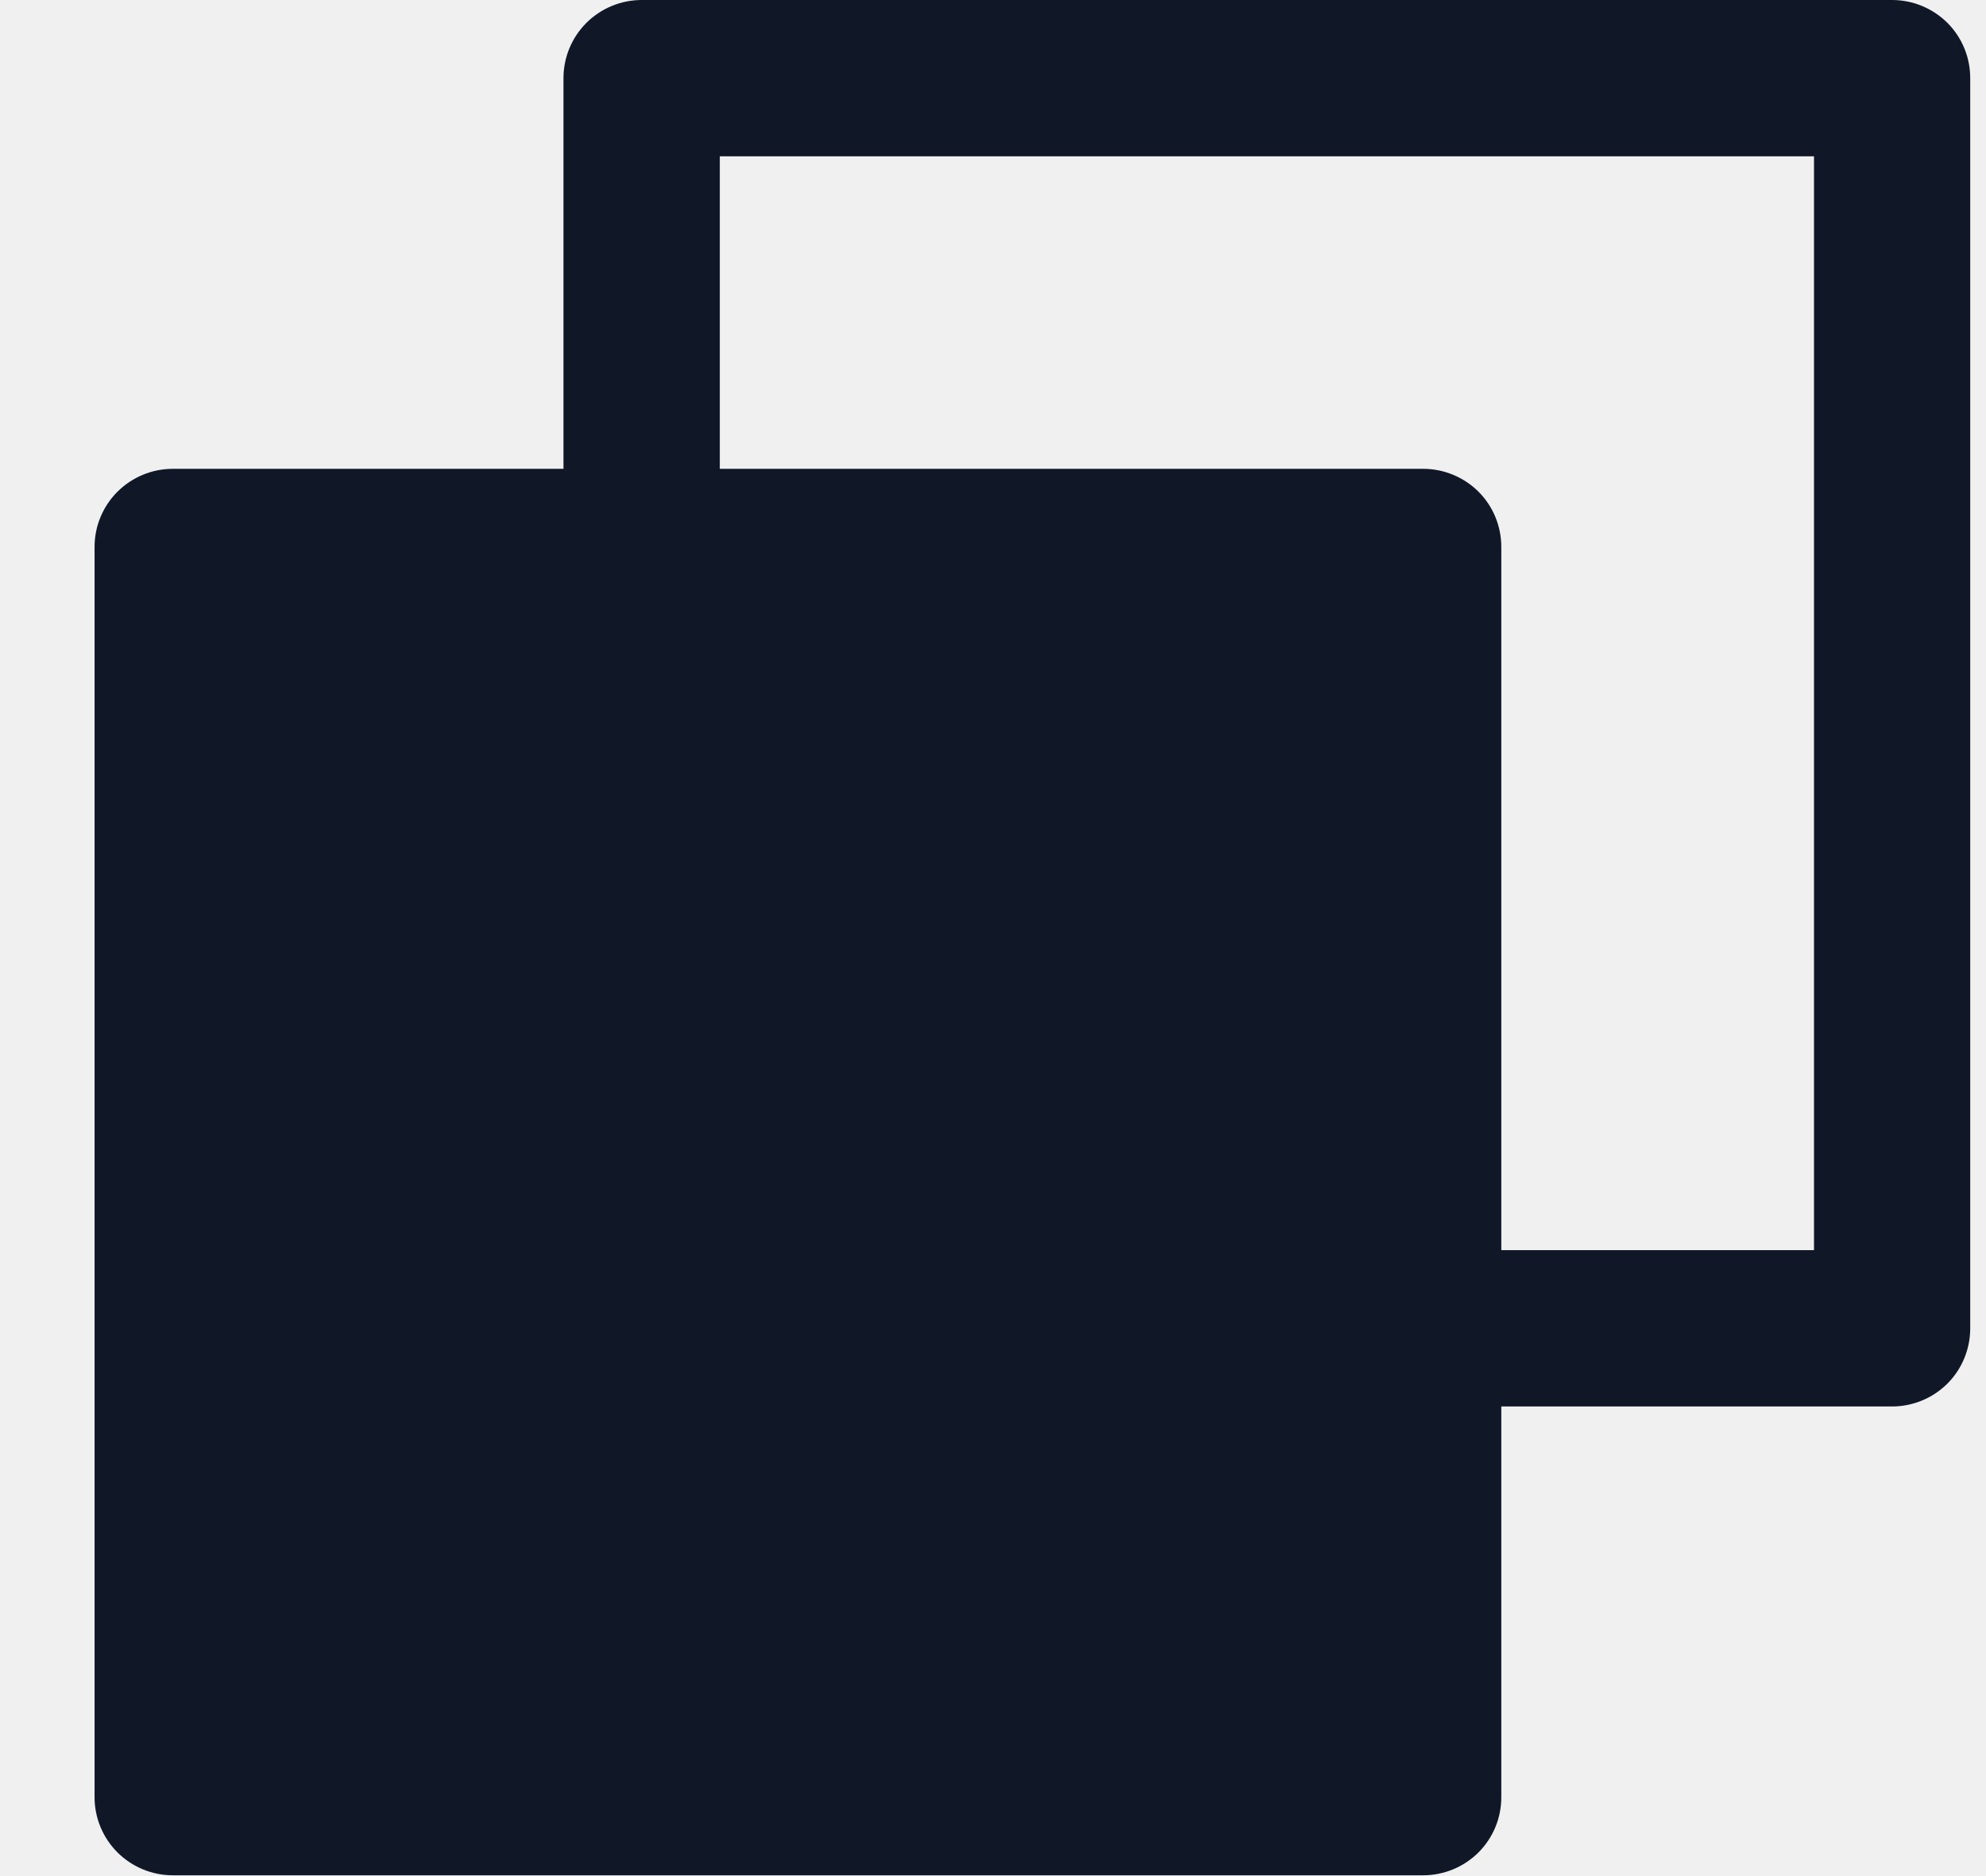
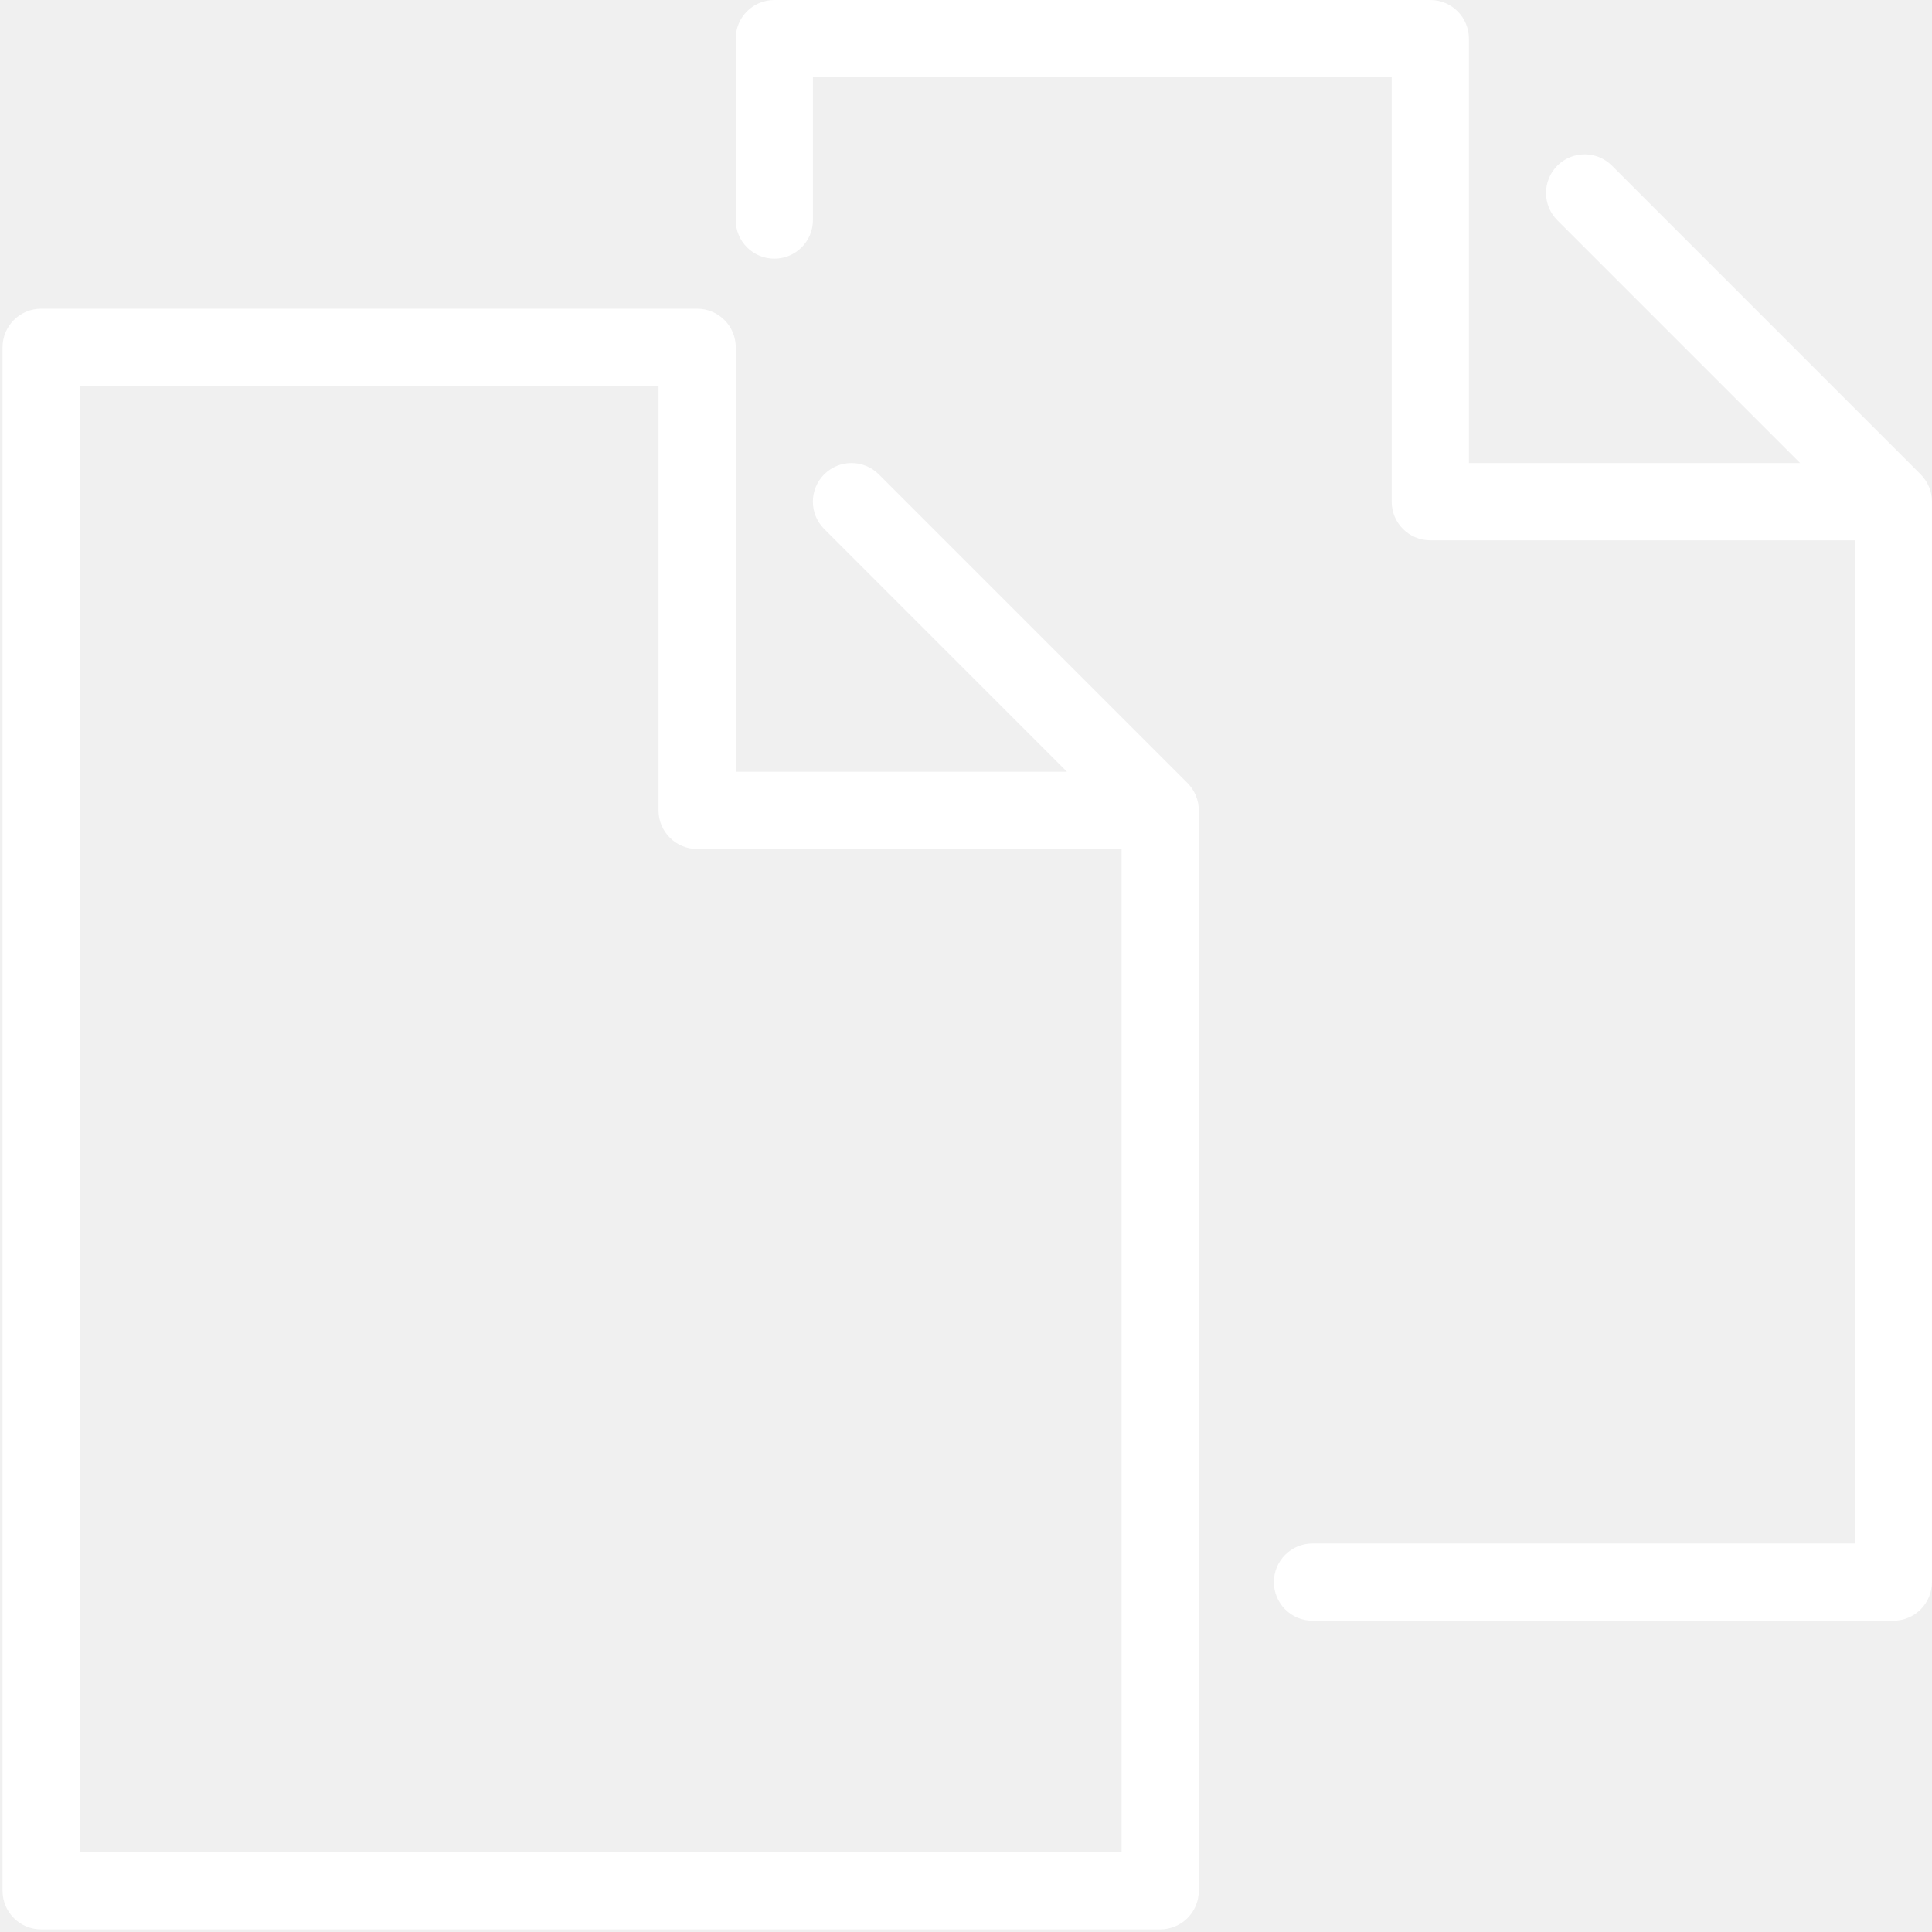
- <svg xmlns="http://www.w3.org/2000/svg" width="18" height="17" viewBox="0 0 18 17" fill="none">
-   <path d="M17.149 0H5.816C5.628 0 5.448 0.075 5.315 0.207C5.182 0.34 5.107 0.52 5.107 0.708V4.25H1.566C1.378 4.25 1.198 4.325 1.065 4.457C0.932 4.59 0.857 4.77 0.857 4.958V16.292C0.857 16.48 0.932 16.66 1.065 16.793C1.198 16.925 1.378 17 1.566 17H12.899C13.087 17 13.267 16.925 13.4 16.793C13.533 16.66 13.607 16.48 13.607 16.292V12.75H17.149C17.337 12.75 17.517 12.675 17.65 12.543C17.783 12.41 17.857 12.229 17.857 12.042V0.708C17.857 0.52 17.783 0.34 17.65 0.207C17.517 0.075 17.337 0 17.149 0ZM16.441 11.333H13.607V4.958C13.607 4.77 13.533 4.59 13.4 4.457C13.267 4.325 13.087 4.25 12.899 4.25H6.524V1.417H16.441V11.333Z" fill="#101828" />
+ <svg xmlns="http://www.w3.org/2000/svg" t="1673504353557" class="icon" viewBox="0 0 1024 1024" version="1.1" p-id="1023" width="200" height="200">
+   <path d="M629.392 415.033l-163.616-163.616c-7.992-7.992-20.947-7.992-28.939 0-7.992 8.002-7.992 20.957 0 28.949l128.681 128.681-175.548 0L389.969 184.083c0-11.297-9.169-20.466-20.466-20.466L21.814 163.616c-11.308 0-20.466 9.169-20.466 20.466l0 818.082c0 11.308 9.159 20.466 20.466 20.466l593.108 0c11.308 0 20.466-9.159 20.466-20.466L635.388 429.512C635.388 424.079 633.229 418.88 629.392 415.033zM594.456 981.699l-552.176 0L42.28 204.549l306.756 0 0 224.964c0 11.297 9.159 20.466 20.466 20.466l224.953 0L594.456 981.699z" p-id="1024" fill="#ffffff" />
+   <path d="M1023.979 265.896l0 572.652c0 11.308-9.159 20.466-20.466 20.466l-307.862 0c-11.297 0-20.466-9.159-20.466-20.466 0-11.297 9.169-20.466 20.466-20.466l287.396 0L983.046 286.362l-224.953 0c-11.308 0-20.466-9.169-20.466-20.466L737.627 40.932l-306.756 0 0 75.694c0 11.308-9.169 20.466-20.466 20.466-11.308 0-20.466-9.159-20.466-20.466L389.938 20.466c0-11.297 9.159-20.466 20.466-20.466l347.689 0c11.297 0 20.466 9.169 20.466 20.466l0 224.964 175.548 0-128.681-128.681c-7.992-7.992-7.992-20.947 0-28.949 7.992-7.992 20.947-7.992 28.939 0l163.616 163.627C1021.819 255.264 1023.979 260.462 1023.979 265.896z" p-id="1025" fill="#ffffff" />
</svg>
